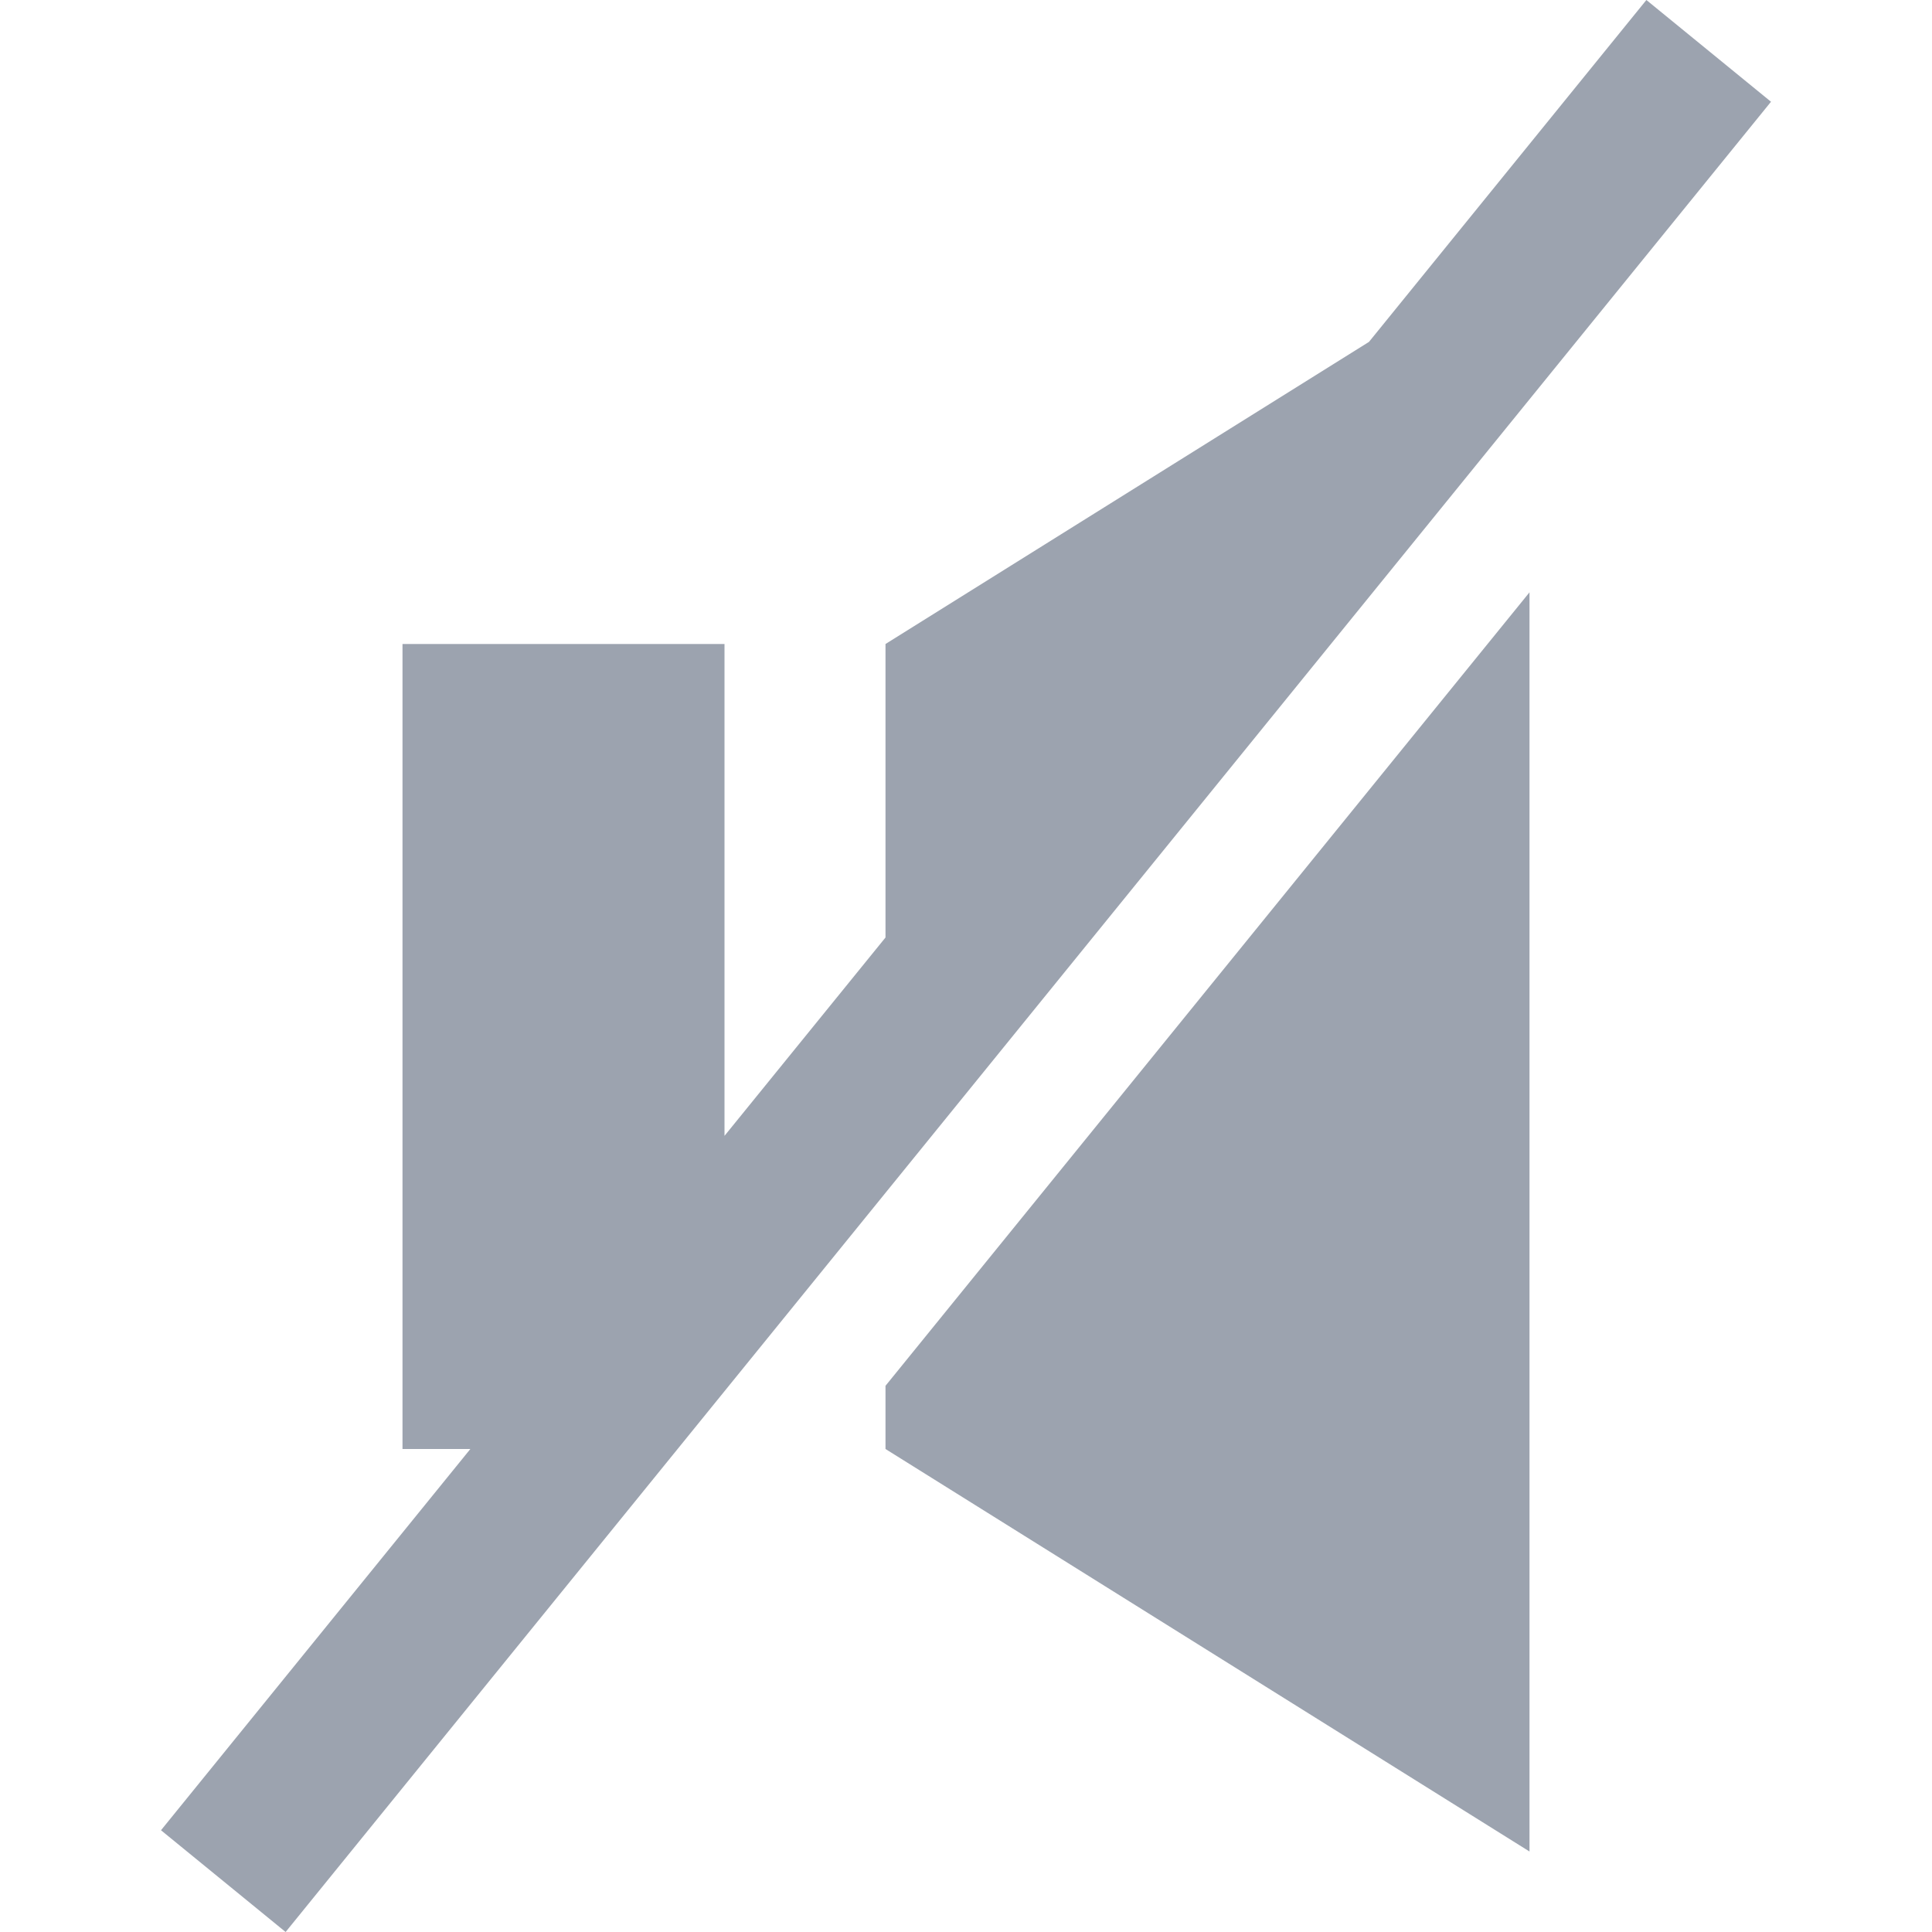
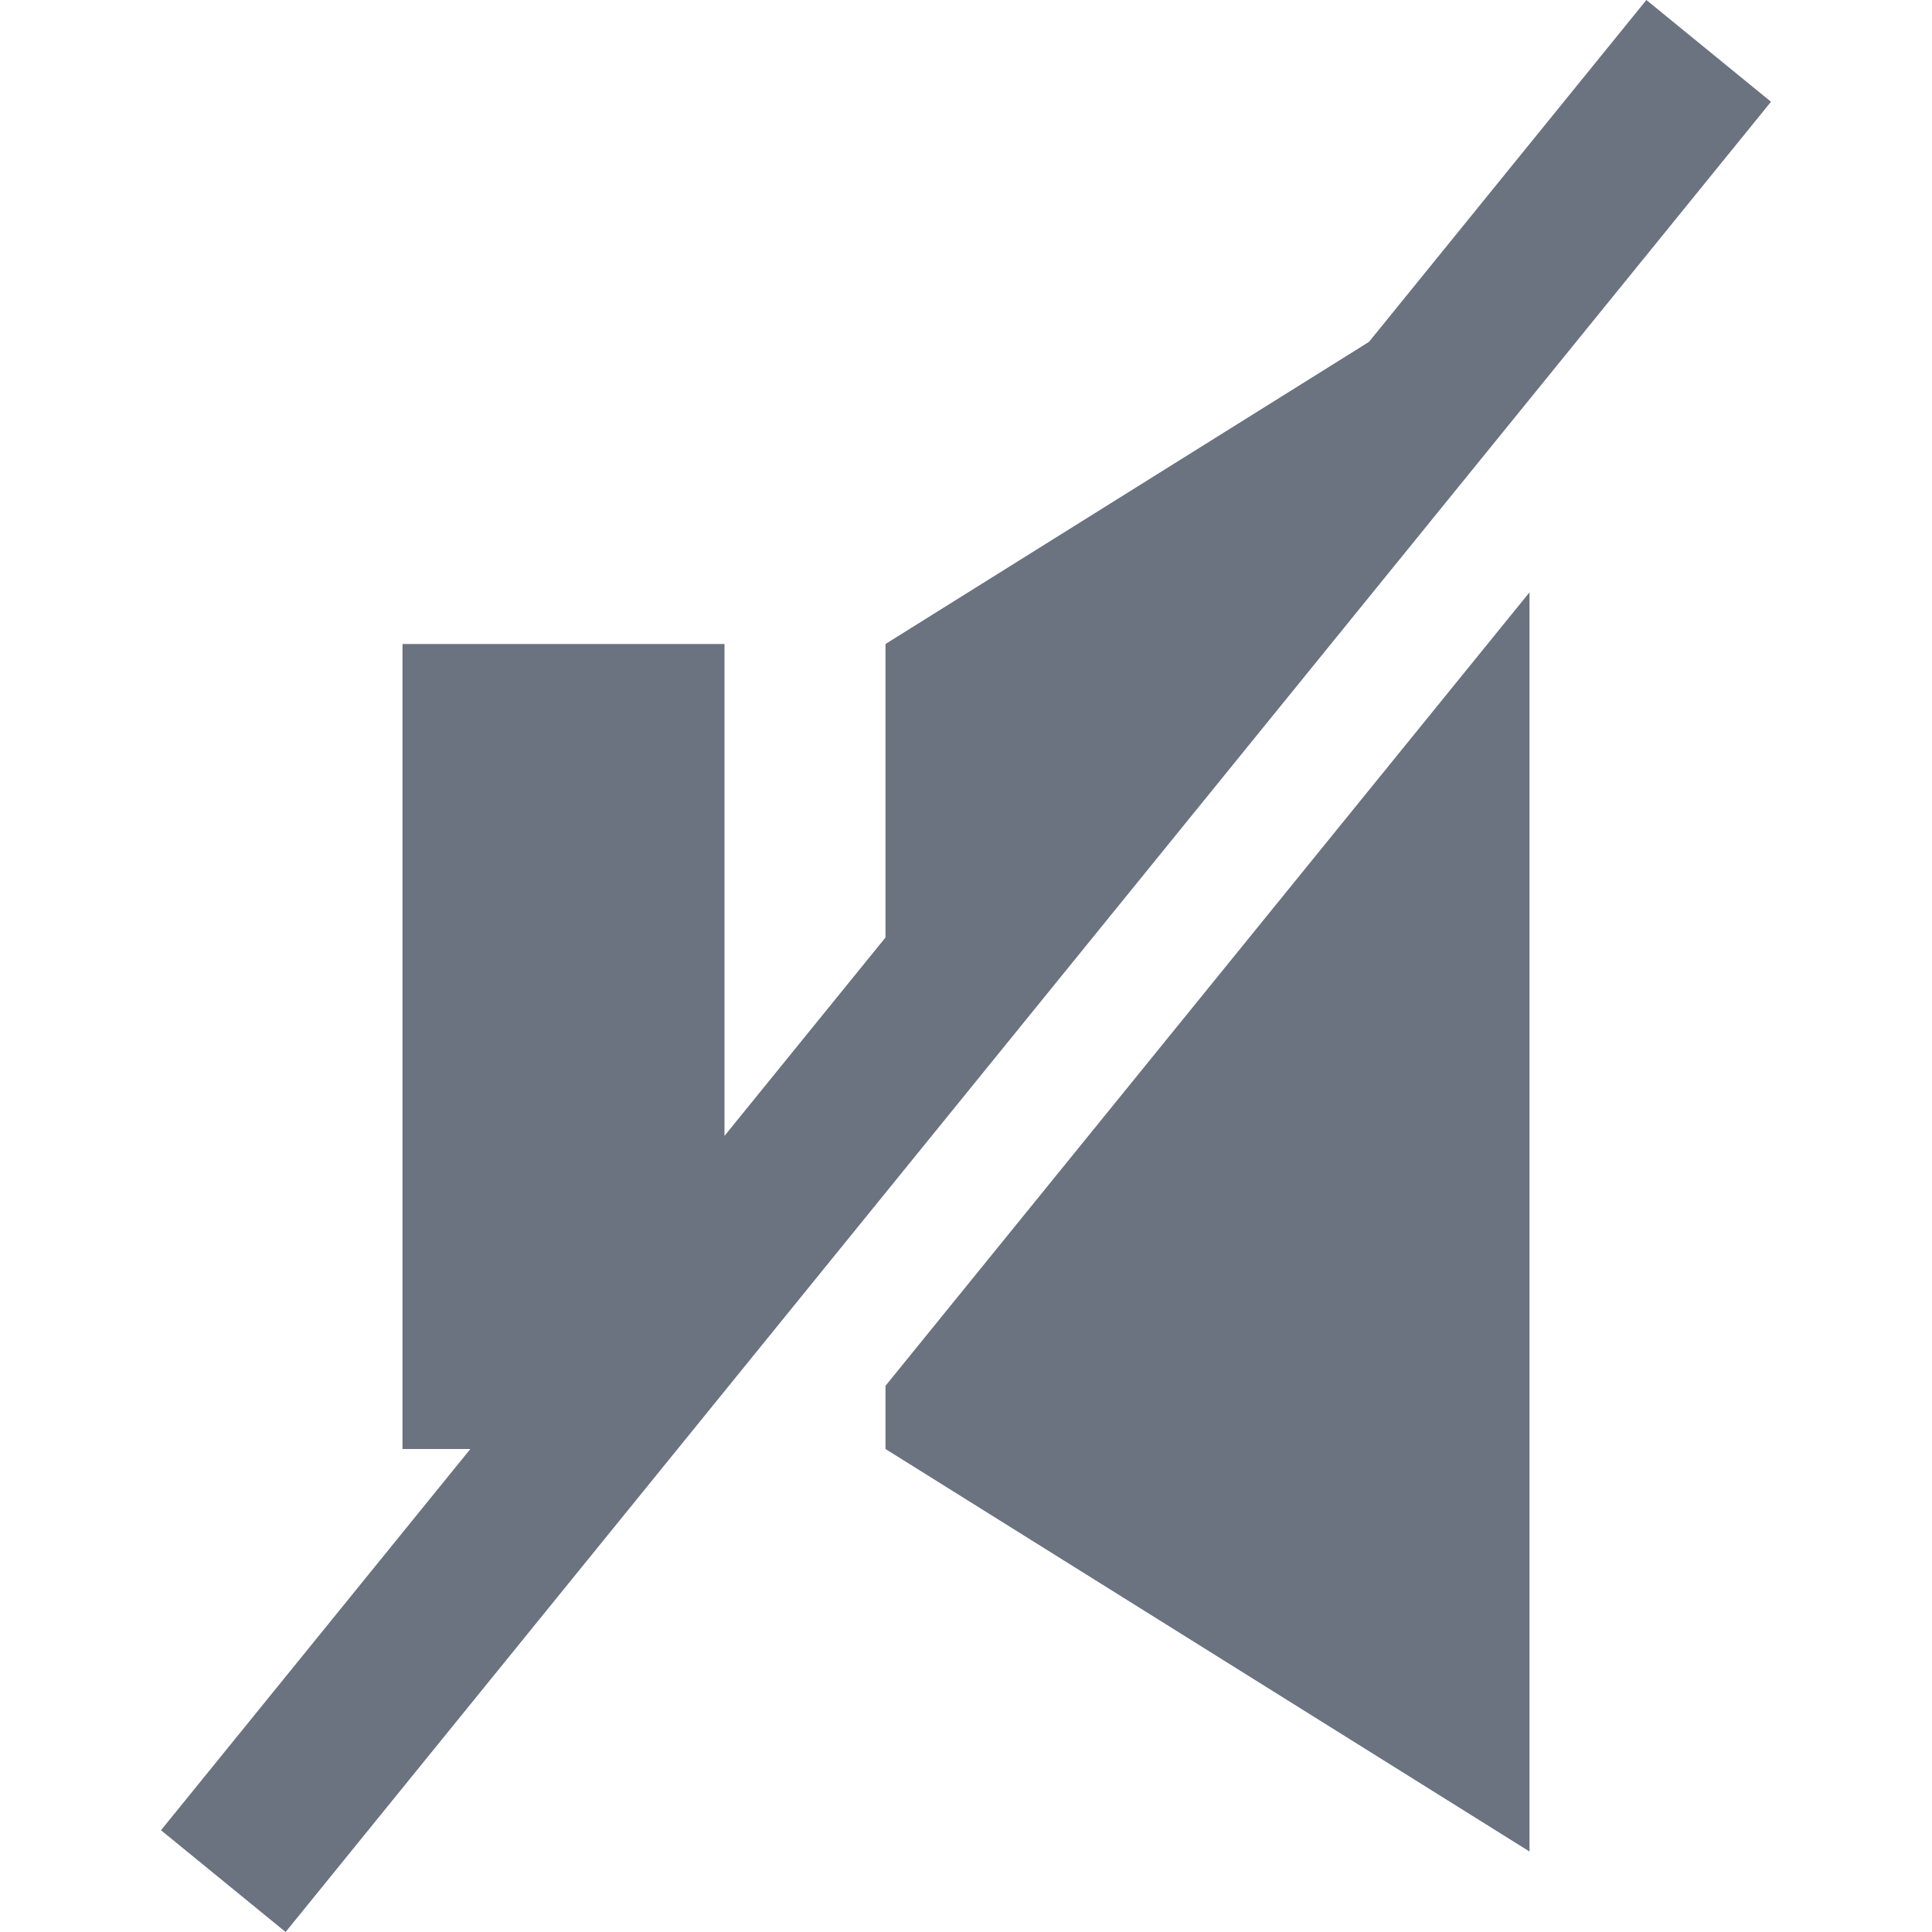
- <svg xmlns="http://www.w3.org/2000/svg" fill="#9ca3af" width="24" height="24" viewBox="0 0 24 24">
+ <svg xmlns="http://www.w3.org/2000/svg" fill="#6b7280" width="24" height="24" viewBox="0 0 24 24">
  <path d="M19 7.358v15.642l-8-5v-.785l8-9.857zm3-6.094l-1.548-1.264-3.446 4.247-6.006 3.753v3.646l-2 2.464v-6.11h-4v10h.843l-3.843 4.736 1.548 1.264 18.452-22.736z" />
</svg>
